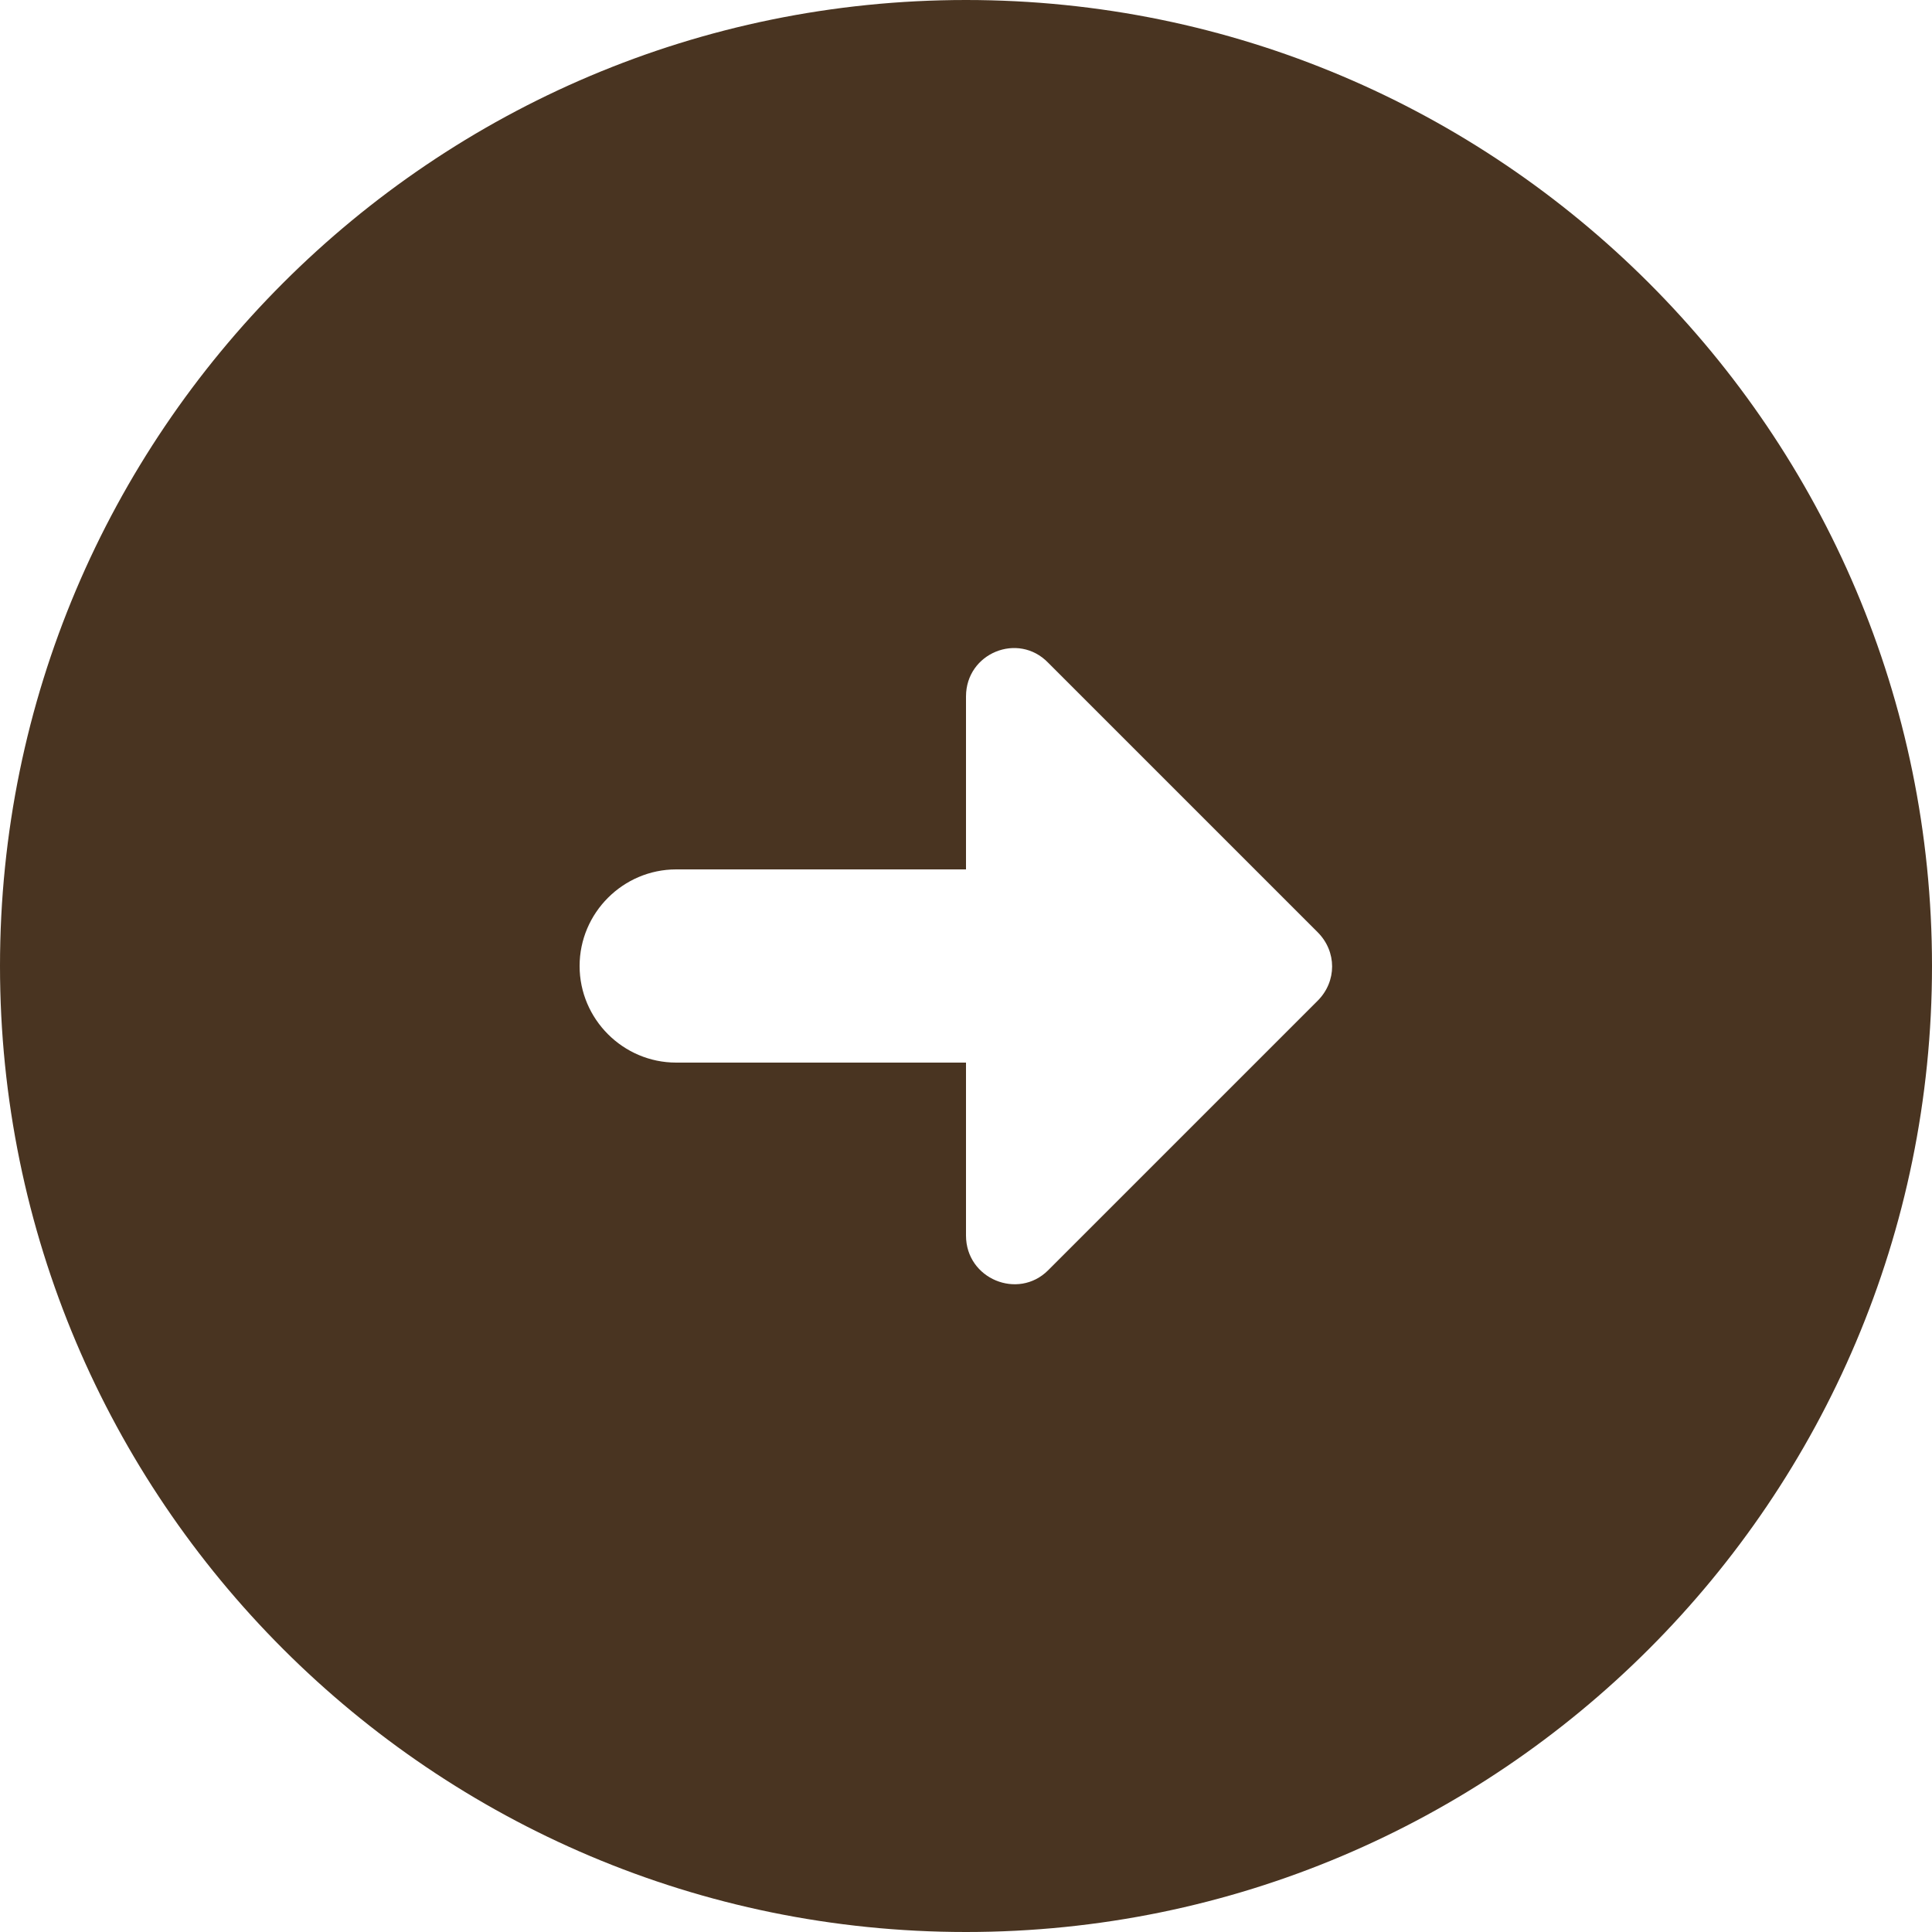
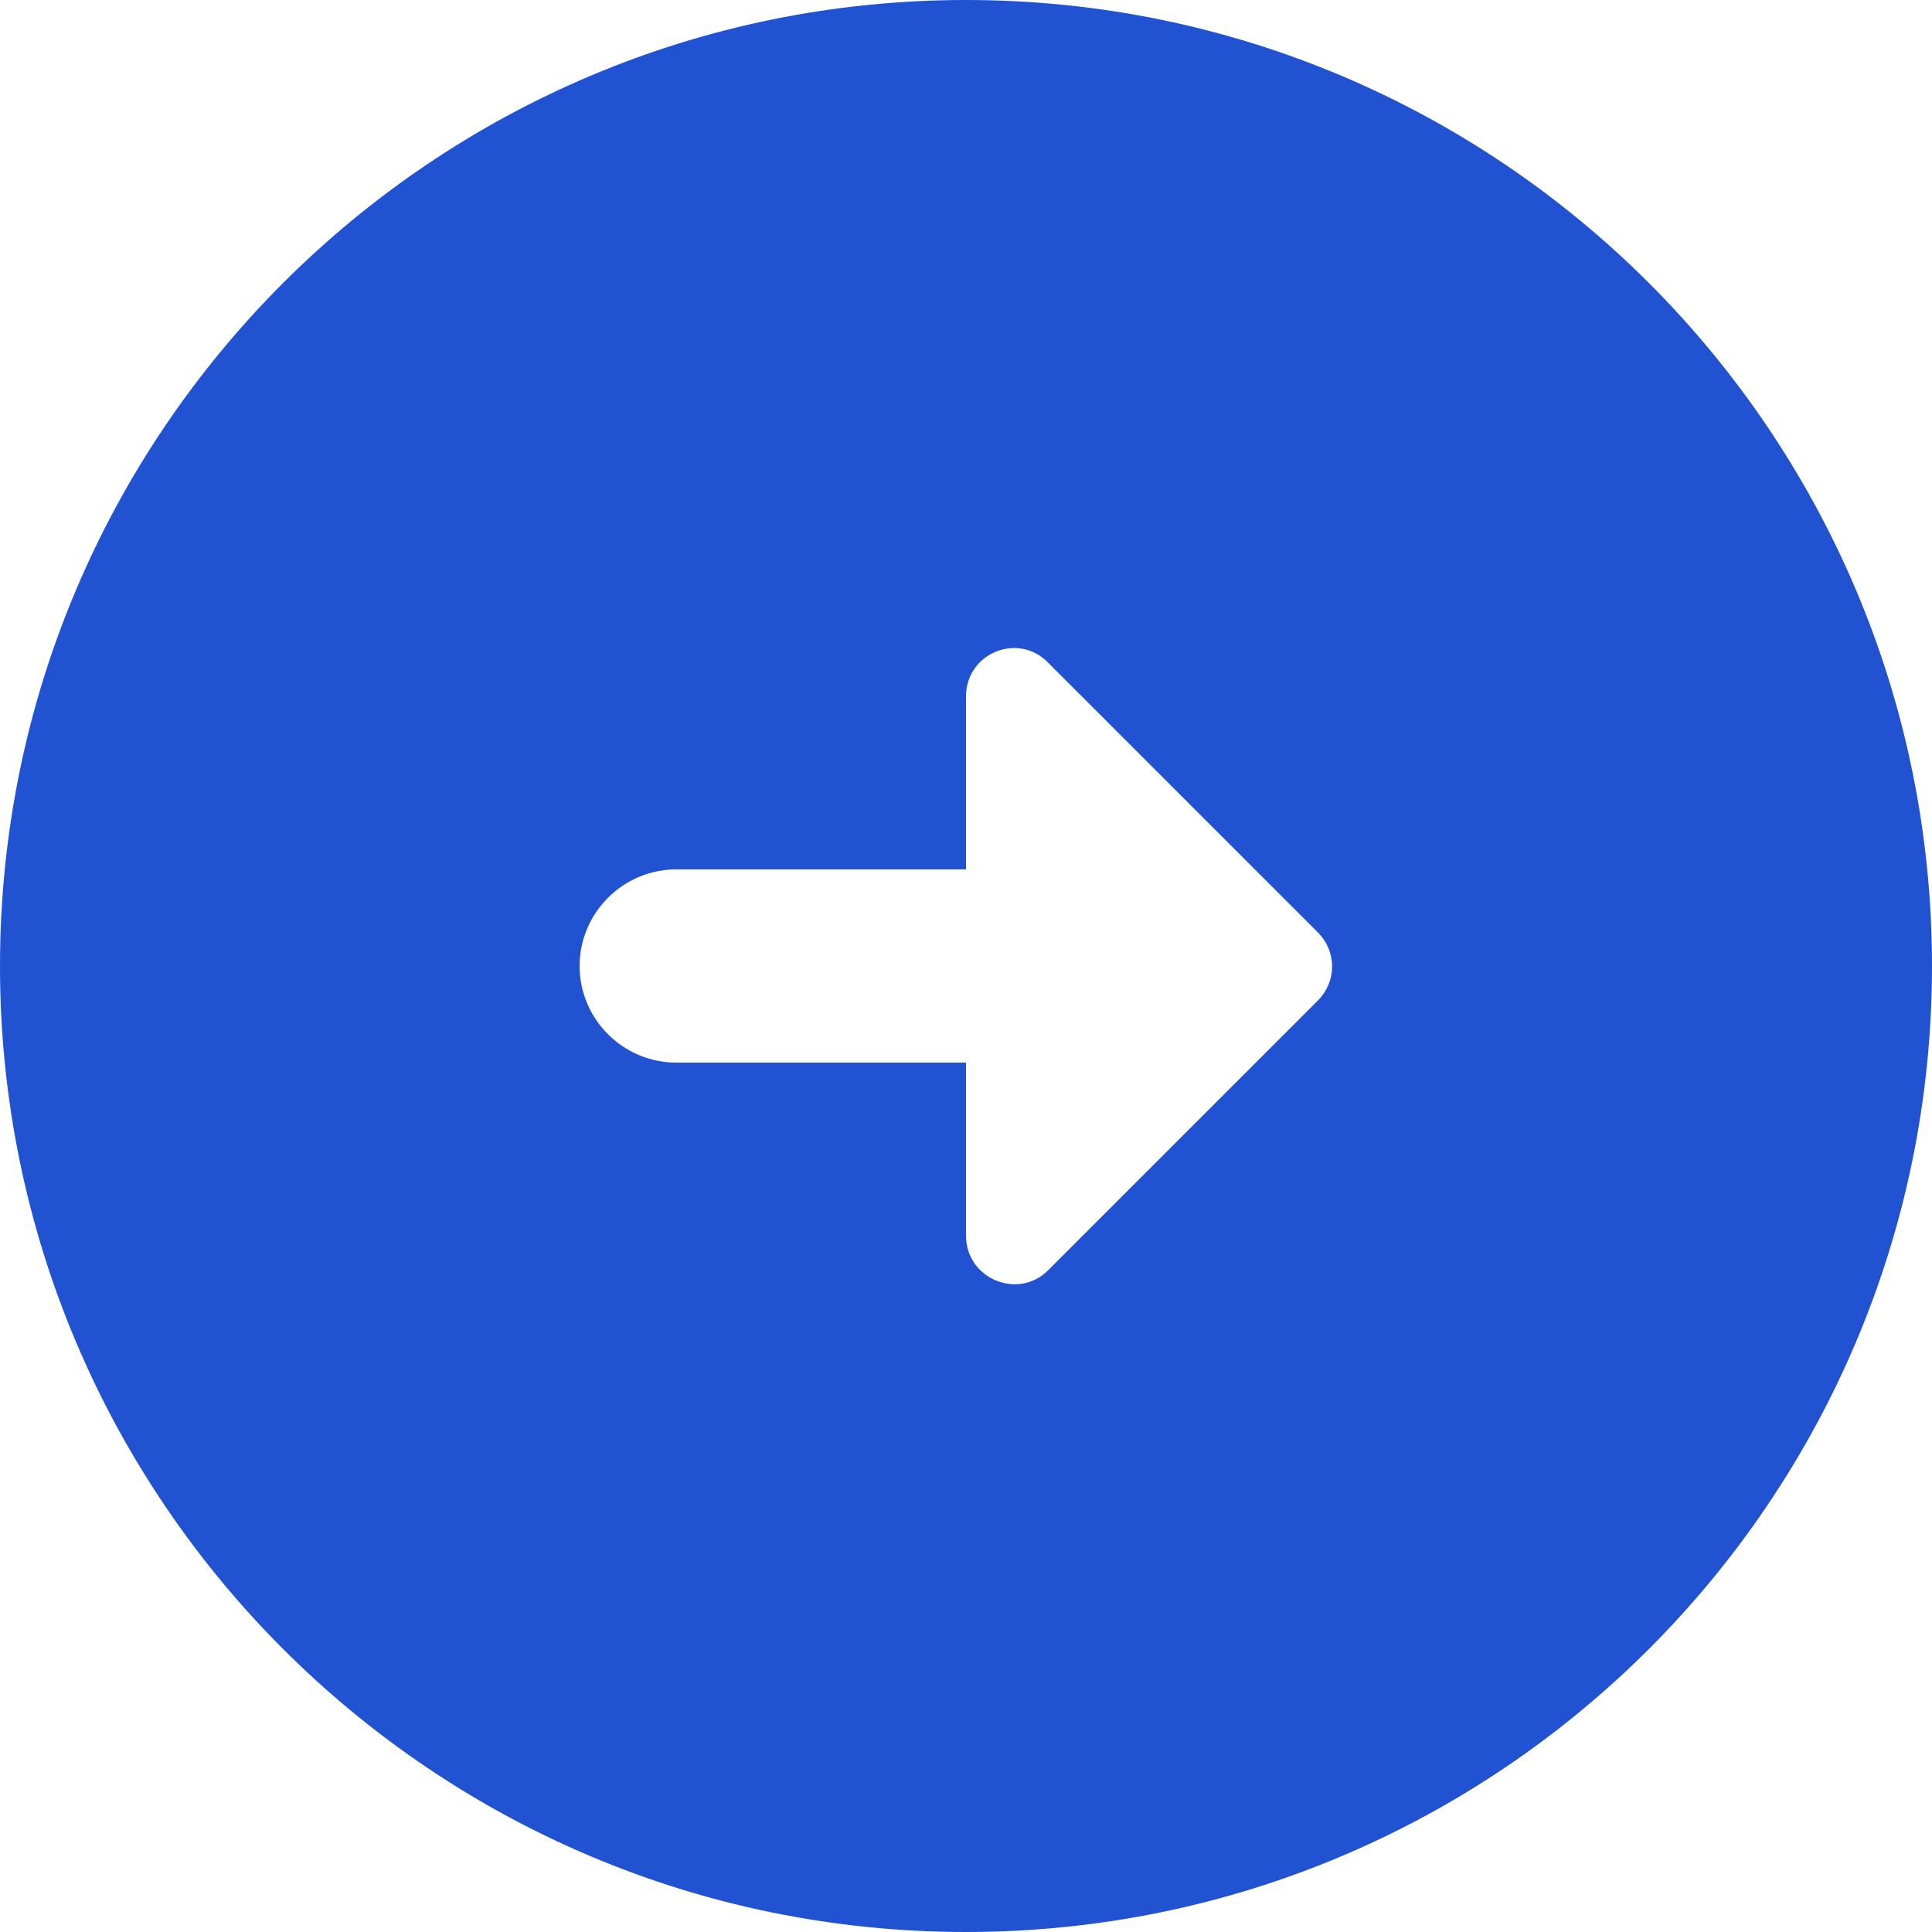
<svg xmlns="http://www.w3.org/2000/svg" width="30" height="30" viewBox="0 0 30 30" fill="none">
-   <path d="M30 15C30 6.72 23.28 0 15 0C6.72 0 0 6.72 0 15C0 23.28 6.72 30 15 30C23.28 30 30 23.28 30 15ZM15 19.185V16.5H10.5C9.675 16.5 9 15.825 9 15C9 14.175 9.675 13.5 10.5 13.5H15V10.815C15 10.14 15.81 9.81 16.275 10.29L20.46 14.475C20.76 14.775 20.76 15.24 20.46 15.54L16.275 19.725C15.81 20.19 15 19.86 15 19.185Z" fill="#493421" />
+   <path d="M30 15C30 6.72 23.28 0 15 0C6.72 0 0 6.72 0 15C0 23.28 6.72 30 15 30C23.28 30 30 23.28 30 15ZM15 19.185V16.5H10.5C9.675 16.5 9 15.825 9 15C9 14.175 9.675 13.5 10.5 13.5H15V10.815C15 10.14 15.81 9.81 16.275 10.29L20.46 14.475C20.76 14.775 20.76 15.24 20.46 15.54L16.275 19.725C15.81 20.19 15 19.86 15 19.185Z" fill="#2052d1" />
</svg>
